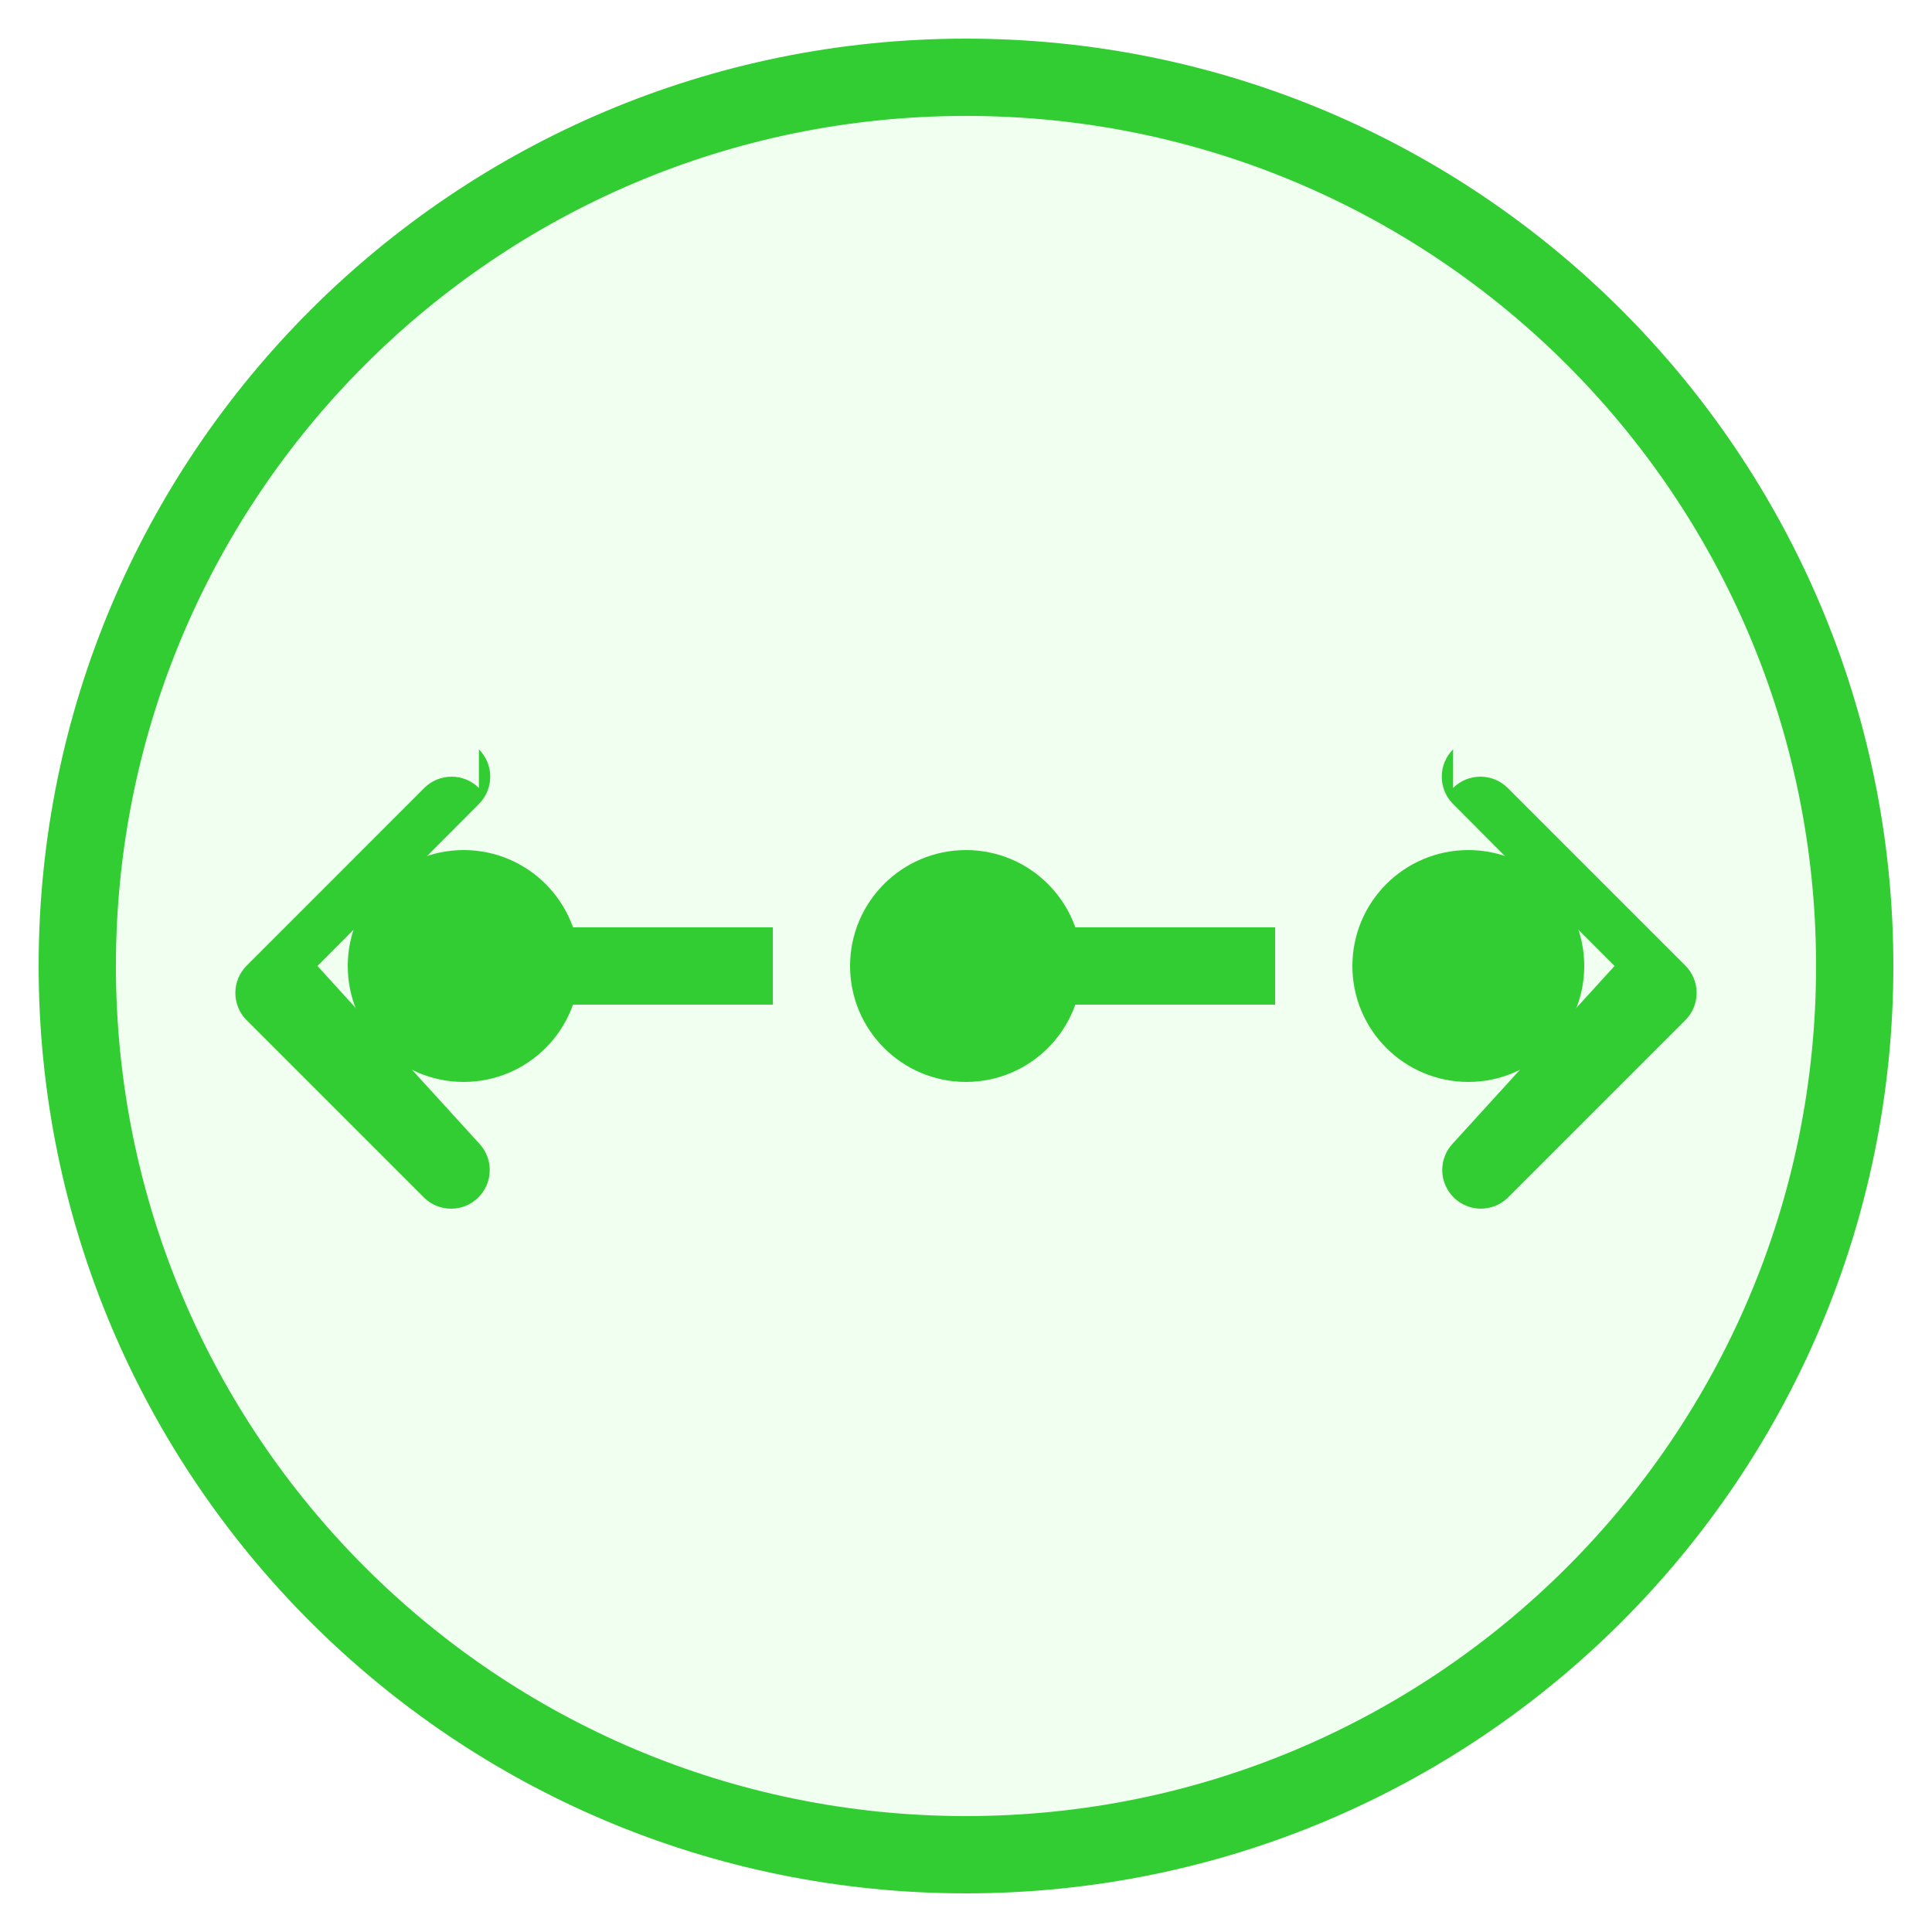
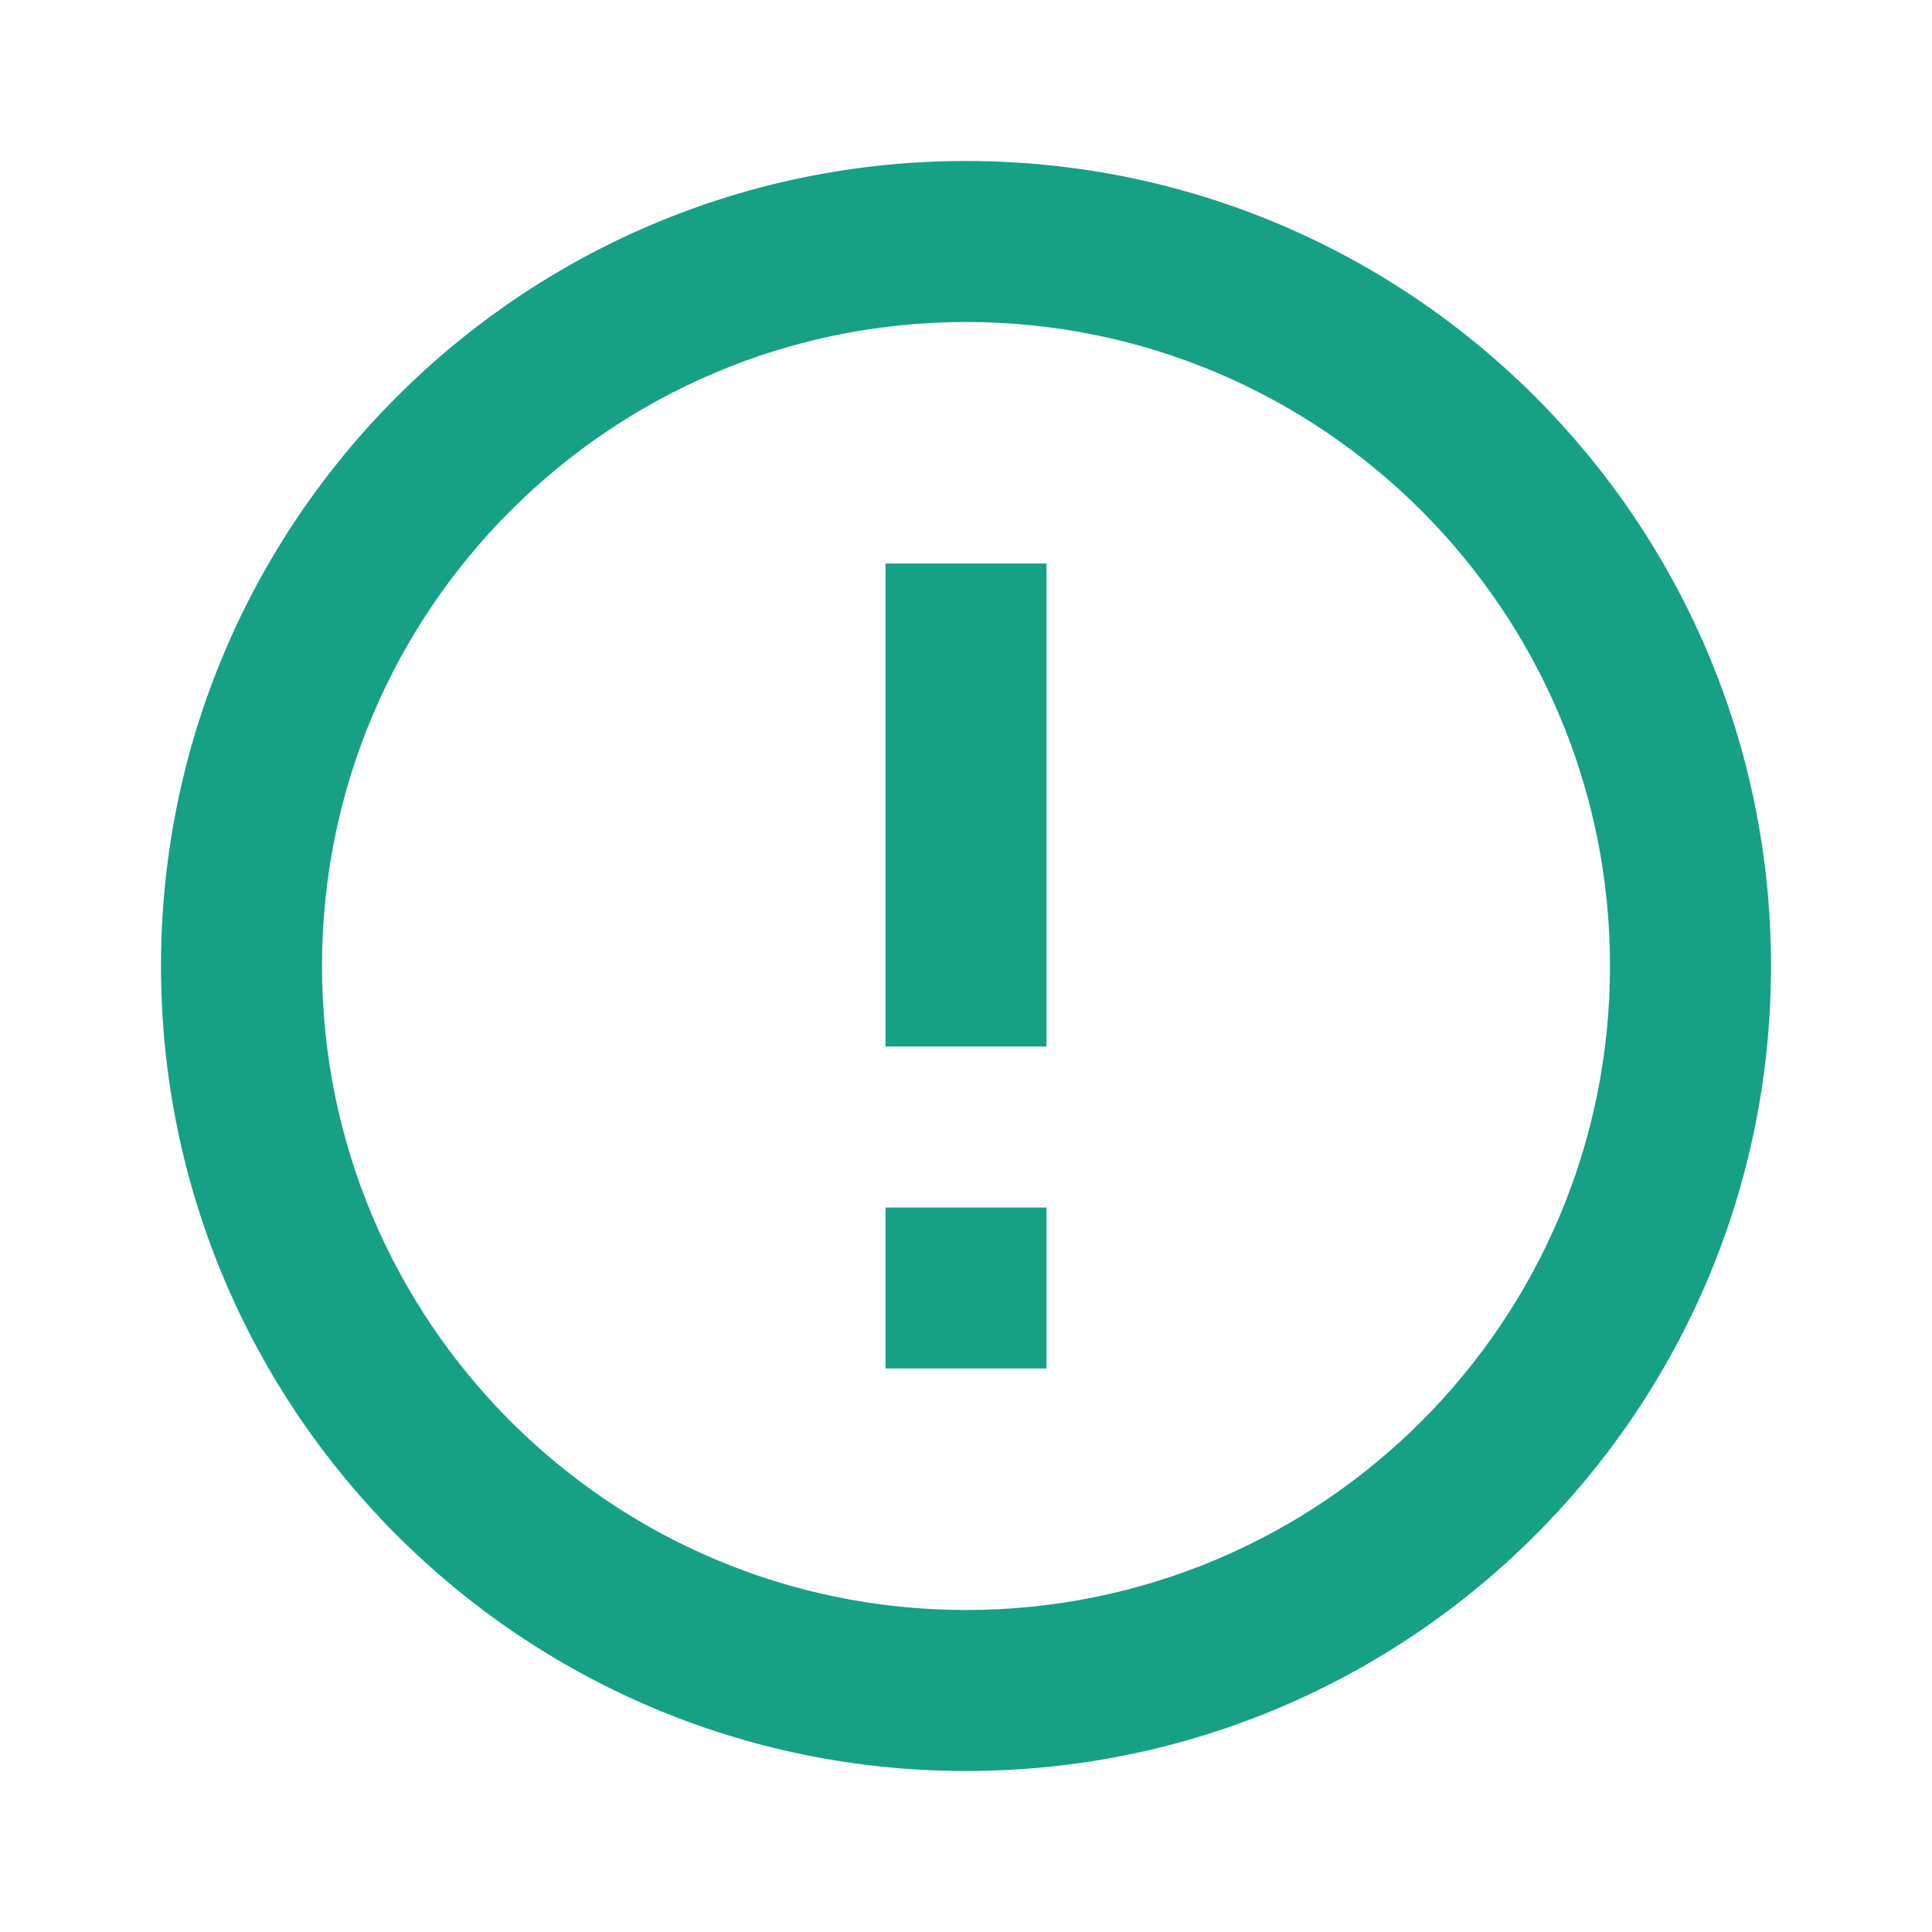
- <svg xmlns="http://www.w3.org/2000/svg" viewBox="0 0 50 50" width="100%" height="100%">
-   <circle cx="25" cy="25" r="23" fill="#F0FFF0" stroke="#32CD32" stroke-width="2" />
-   <path fill="#32CD32" d="M15 25c0-1.657-1.343-3-3-3s-3 1.343-3 3 1.343 3 3 3 3-1.343 3-3zm26 0c0-1.657-1.343-3-3-3s-3 1.343-3 3 1.343 3 3 3 3-1.343 3-3zm-13 0c0-1.657-1.343-3-3-3s-3 1.343-3 3 1.343 3 3 3 3-1.343 3-3z" />
-   <path stroke="#32CD32" stroke-width="2" d="M12 25h8M25 25h8" />
-   <path fill="#32CD32" d="M37.606 20.393a1 1 0 011.414 0l4.596 4.596a1 1 0 010 1.414l-4.596 4.596a1 1 0 01-1.414-1.414L41.784 25l-4.178-4.192a1 1 0 010-1.415zM12.394 20.393a1 1 0 00-1.414 0L6.384 24.99a1 1 0 000 1.414l4.596 4.596a1 1 0 001.414-1.414L8.216 25l4.178-4.192a1 1 0 000-1.415z" />
+ <svg xmlns="http://www.w3.org/2000/svg" viewBox="0 0 24 24" fill="#16A085">
+   <path d="M12 2a10 10 0 1 0 10 10A10 10 0 0 0 12 2zm0 18a8 8 0 1 1 8-8 8 8 0 0 1-8 8zm-1-13h2v6h-2zm0 8h2v2h-2z" />
</svg>
